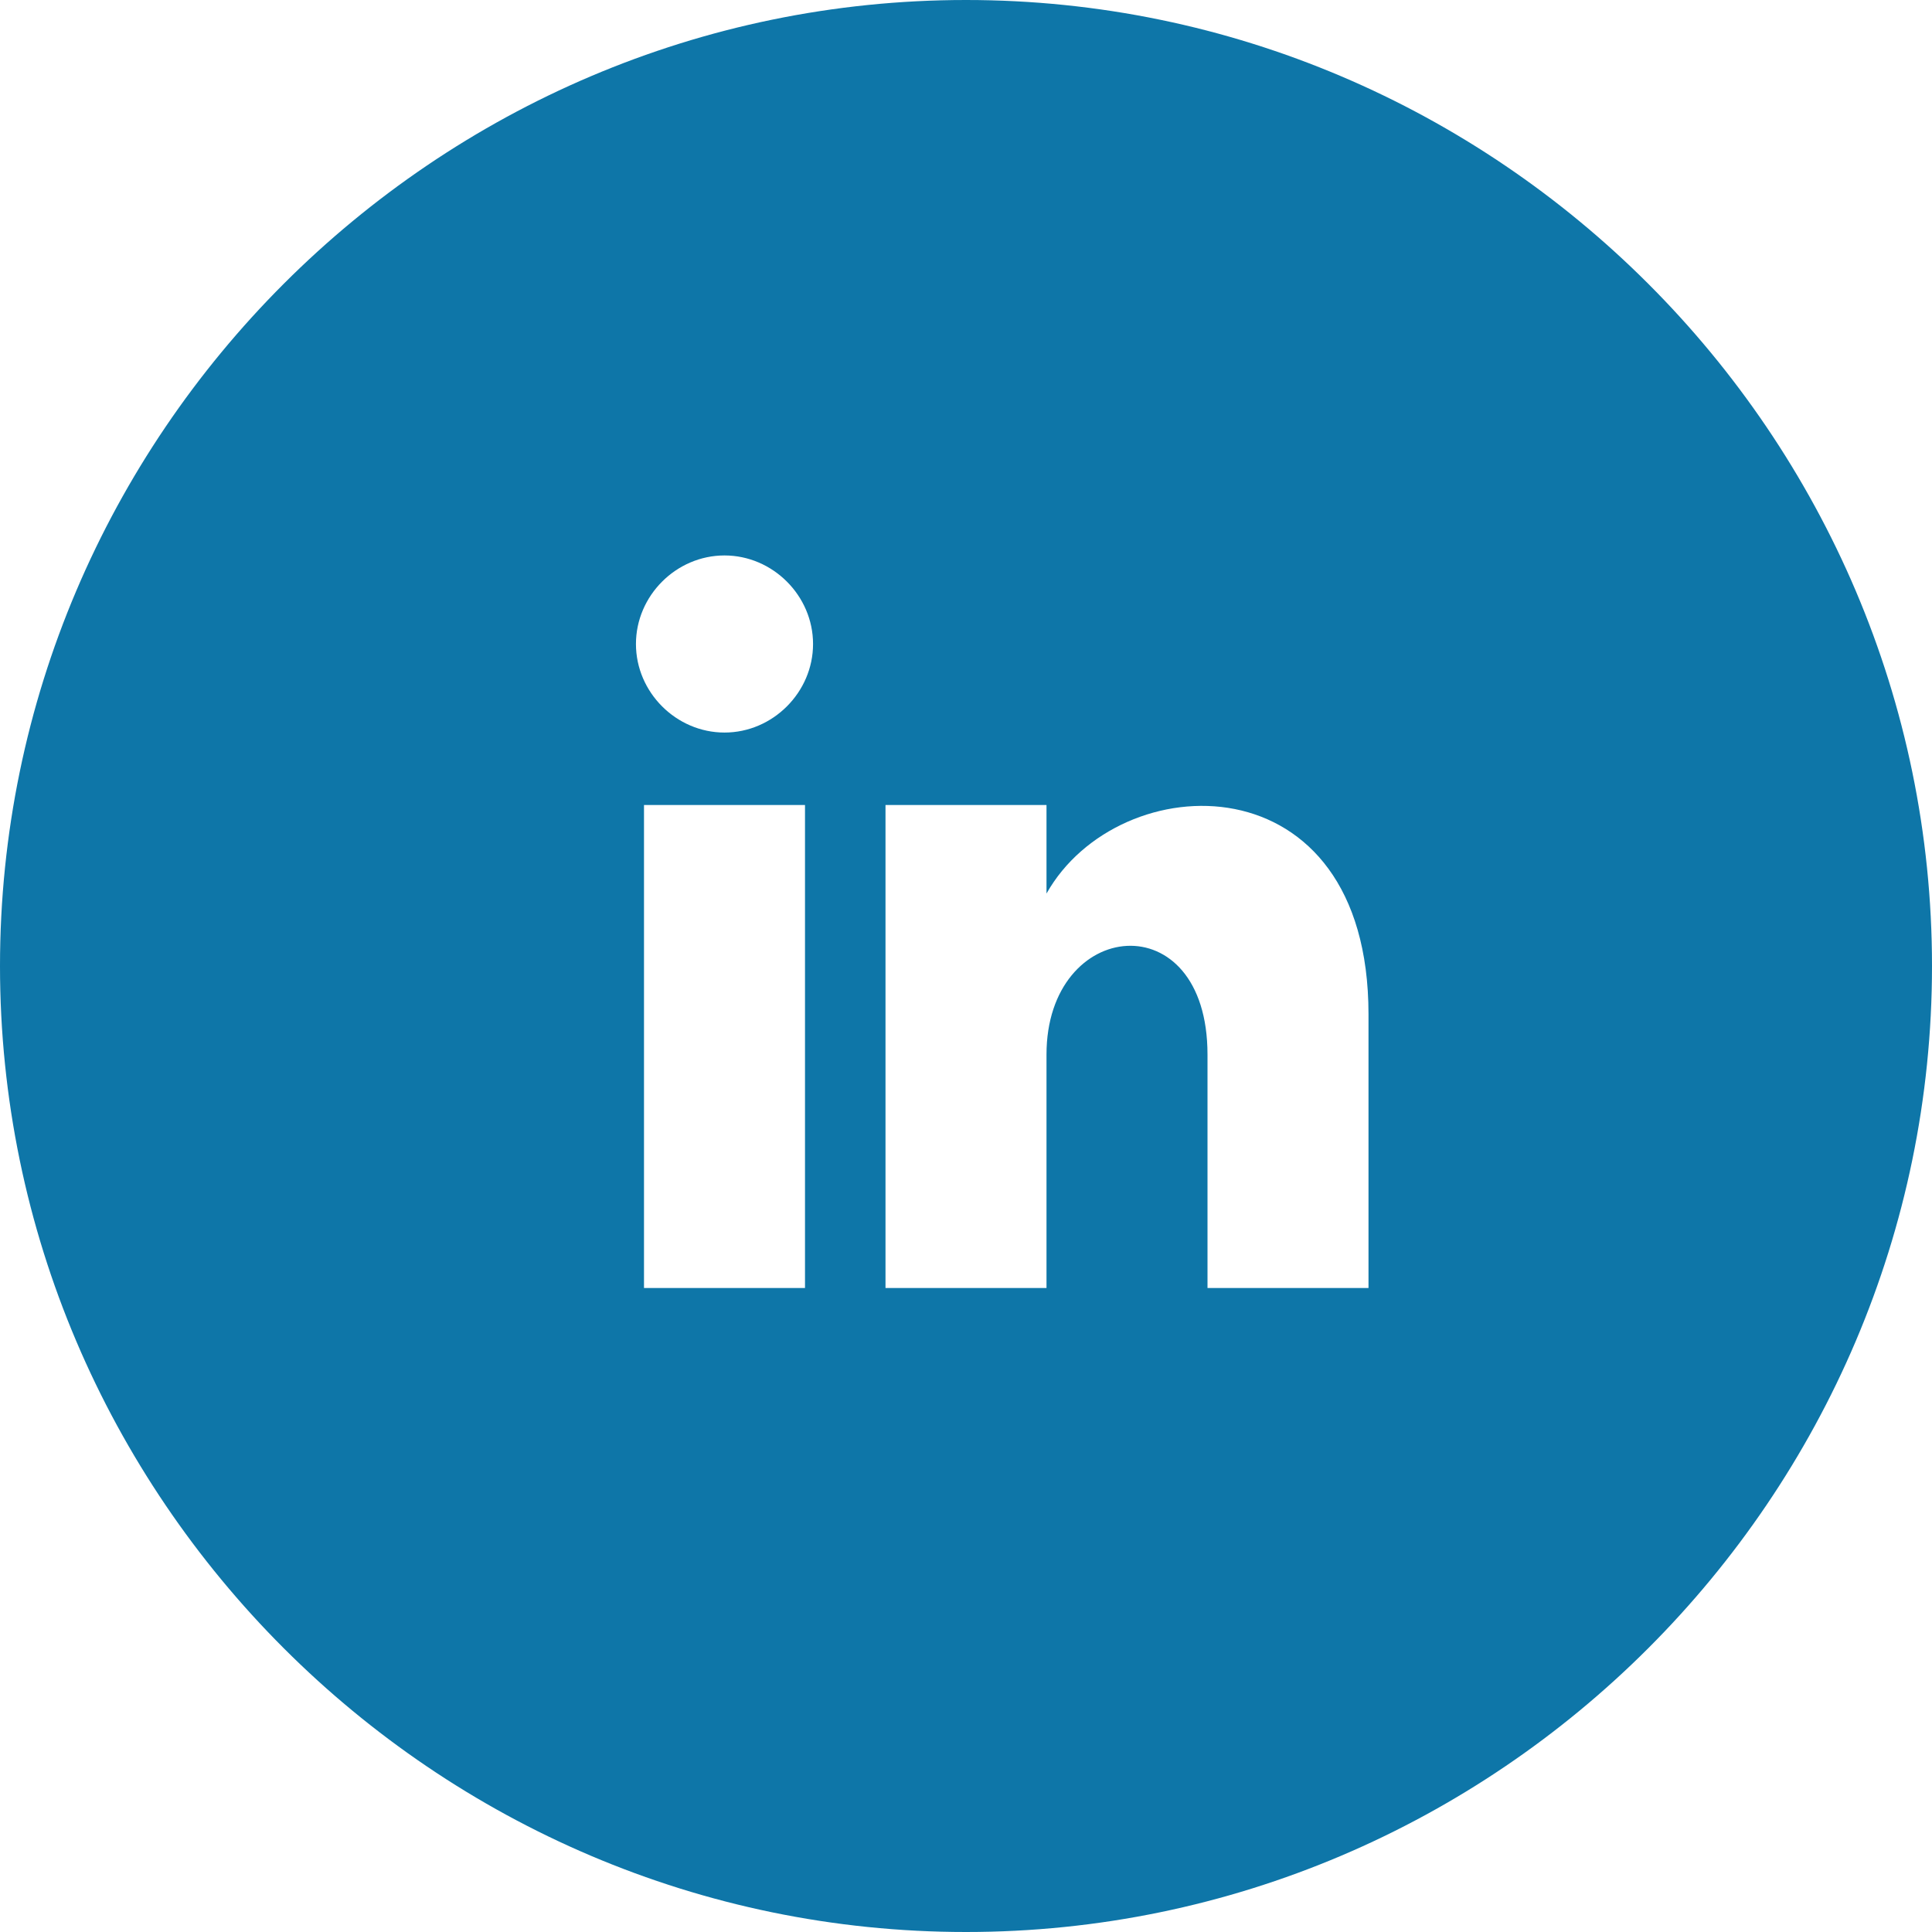
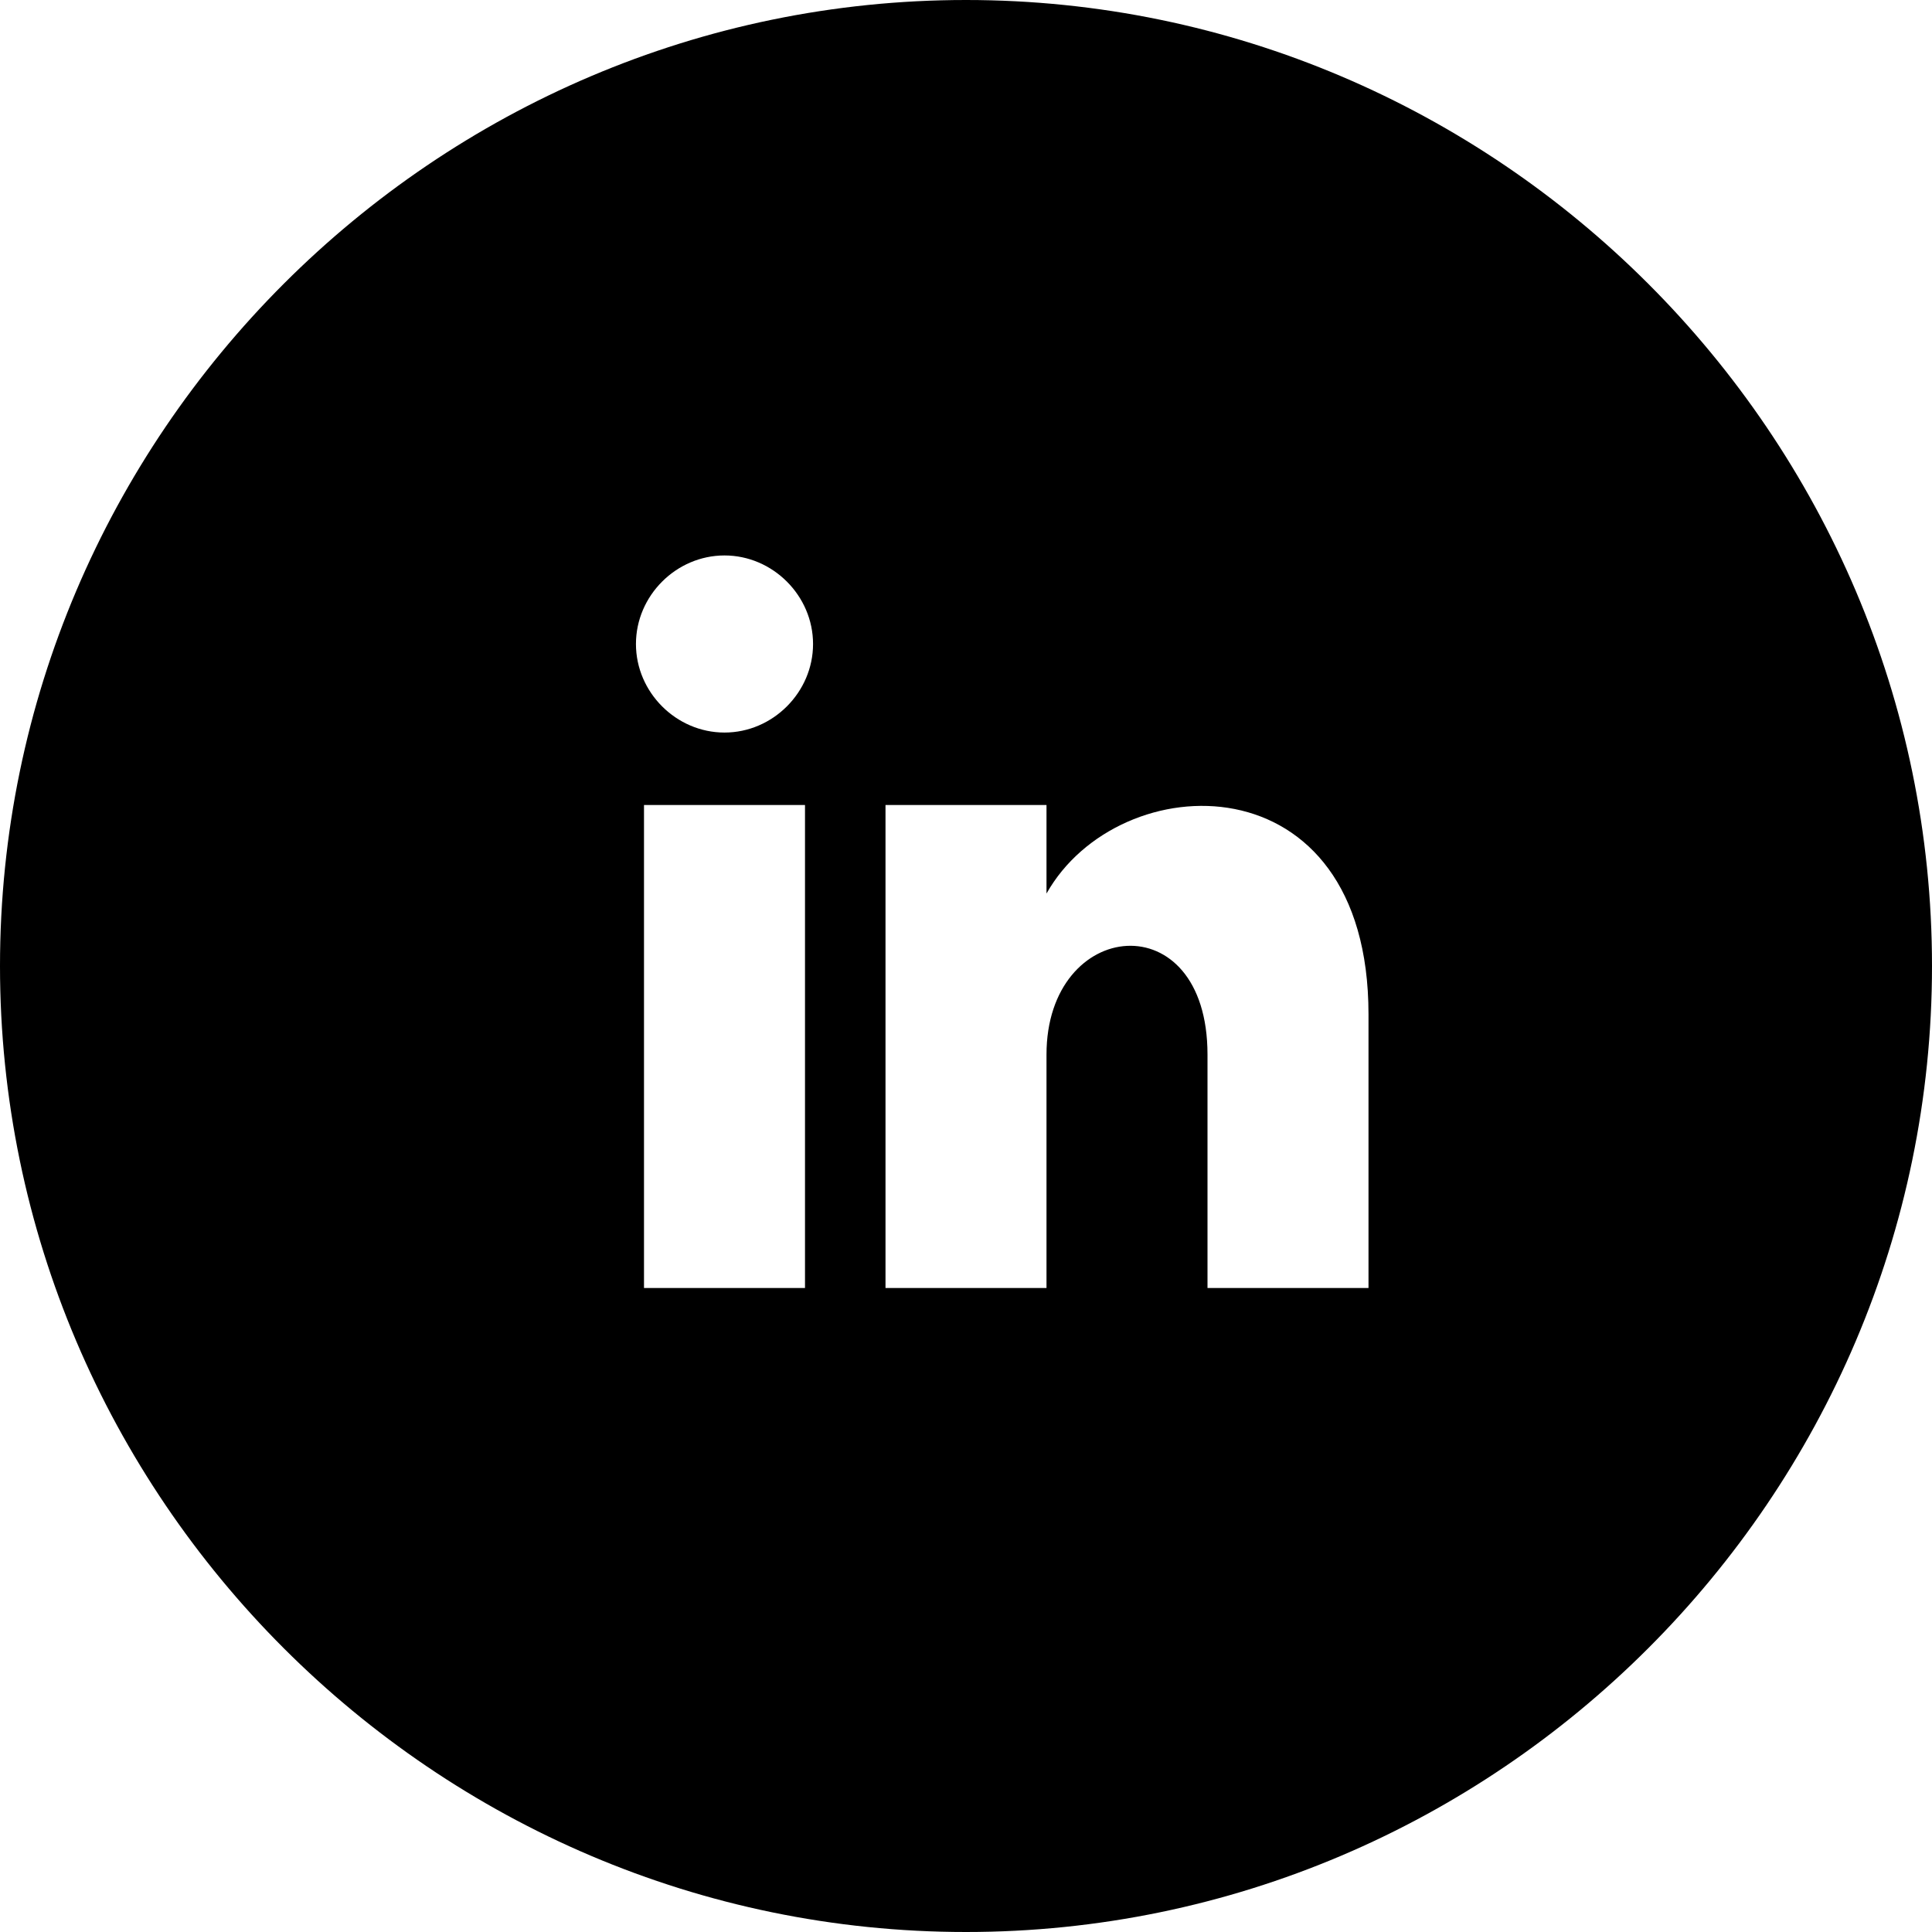
- <svg xmlns="http://www.w3.org/2000/svg" version="1.1" id="Layer_1" x="0px" y="0px" viewBox="0 0 24 24" style="enable-background:new 0 0 24 24;" xml:space="preserve">
-   <style type="text/css">
- 	.st0{fill:#0E76A8;}
- </style>
-   <path class="st0" d="M12,0C5.4,0,0,5.4,0,12s5.4,12,12,12s12-5.4,12-12S18.6,0,12,0z M10,16H8v-6h2V16z M9,9.1  C8.4,9.1,7.9,8.6,7.9,8c0-0.6,0.5-1.1,1.1-1.1s1.1,0.5,1.1,1.1C10.1,8.6,9.6,9.1,9,9.1z M17,16h-2v-2.9c0-1.9-2-1.7-2,0V16h-2v-6h2  v1.1c0.9-1.6,4-1.7,4,1.5V16z" />
+ <svg xmlns="http://www.w3.org/2000/svg" viewBox="0 0 24 24">
+   <path d="M12 0C5.4 0 0 5.4 0 12s5.4 12 12 12 12-5.4 12-12S18.6 0 12 0zm-2 16H8v-6h2v6zM9 9.1c-.6 0-1.1-.5-1.1-1.1 0-.6.5-1.1 1.1-1.1s1.1.5 1.1 1.1c0 .6-.5 1.1-1.1 1.1zm8 6.9h-2v-2.9c0-1.9-2-1.7-2 0V16h-2v-6h2v1.1c.9-1.6 4-1.7 4 1.5V16z" />
</svg>
